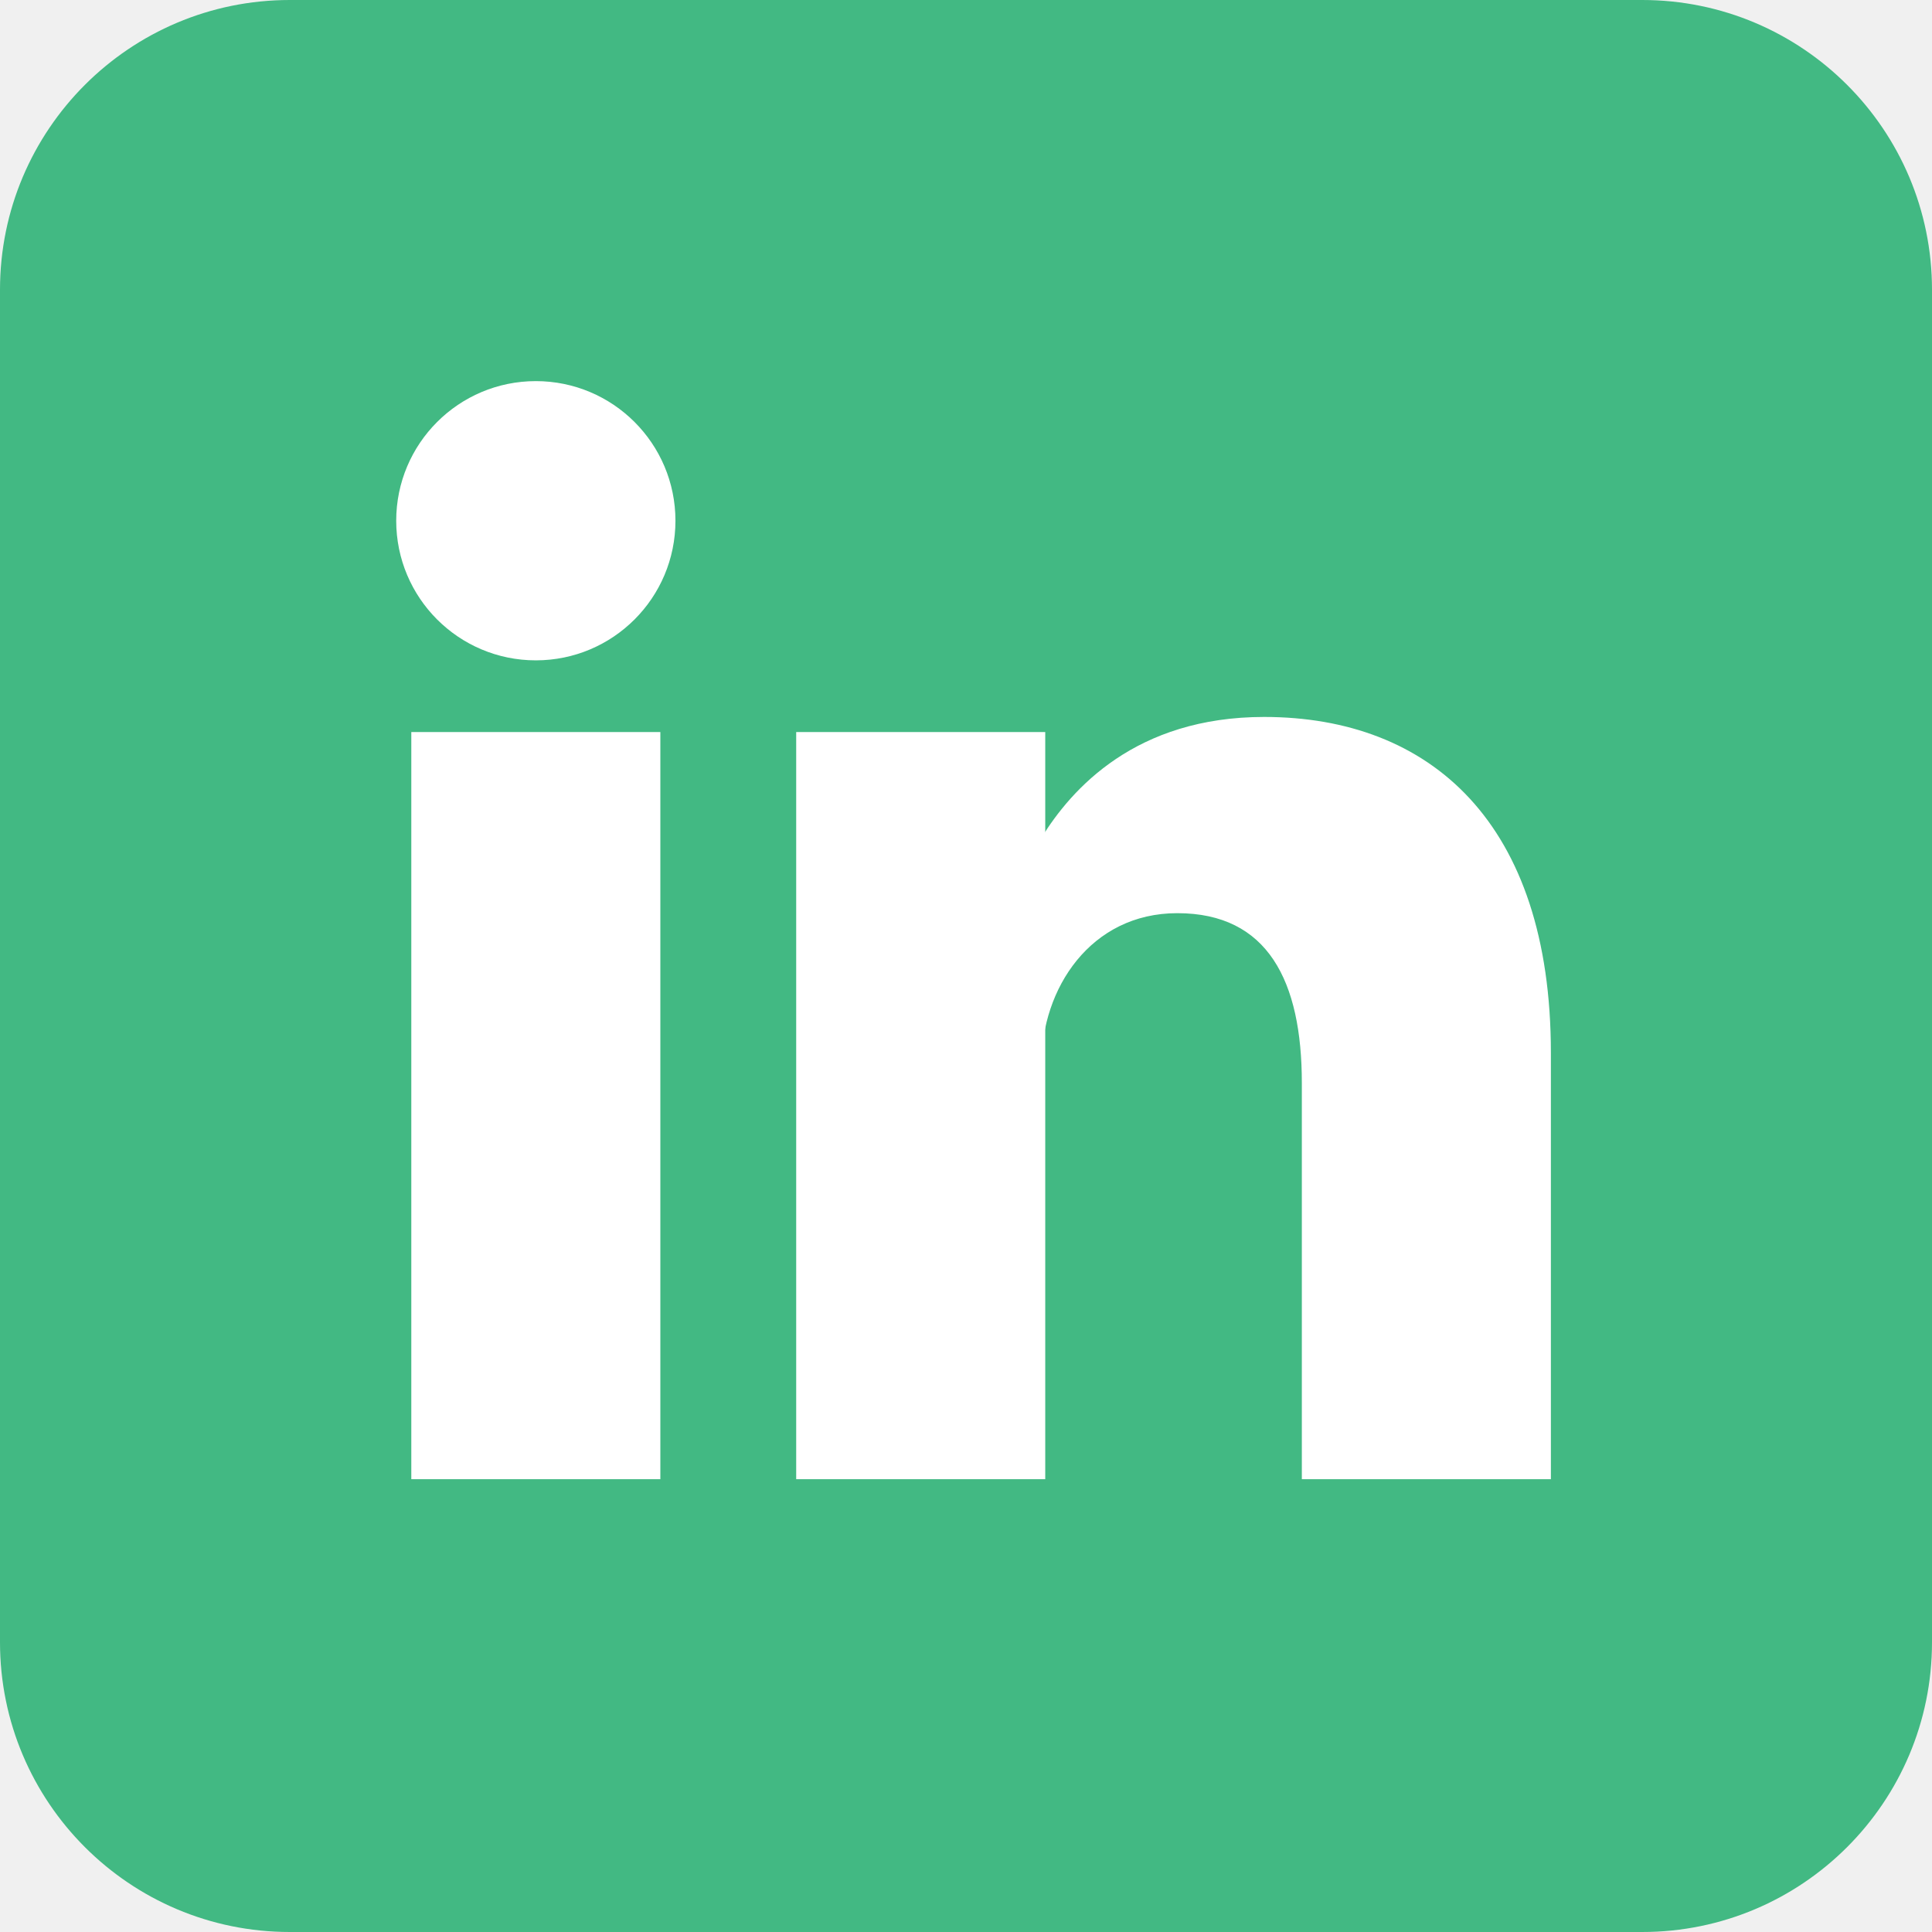
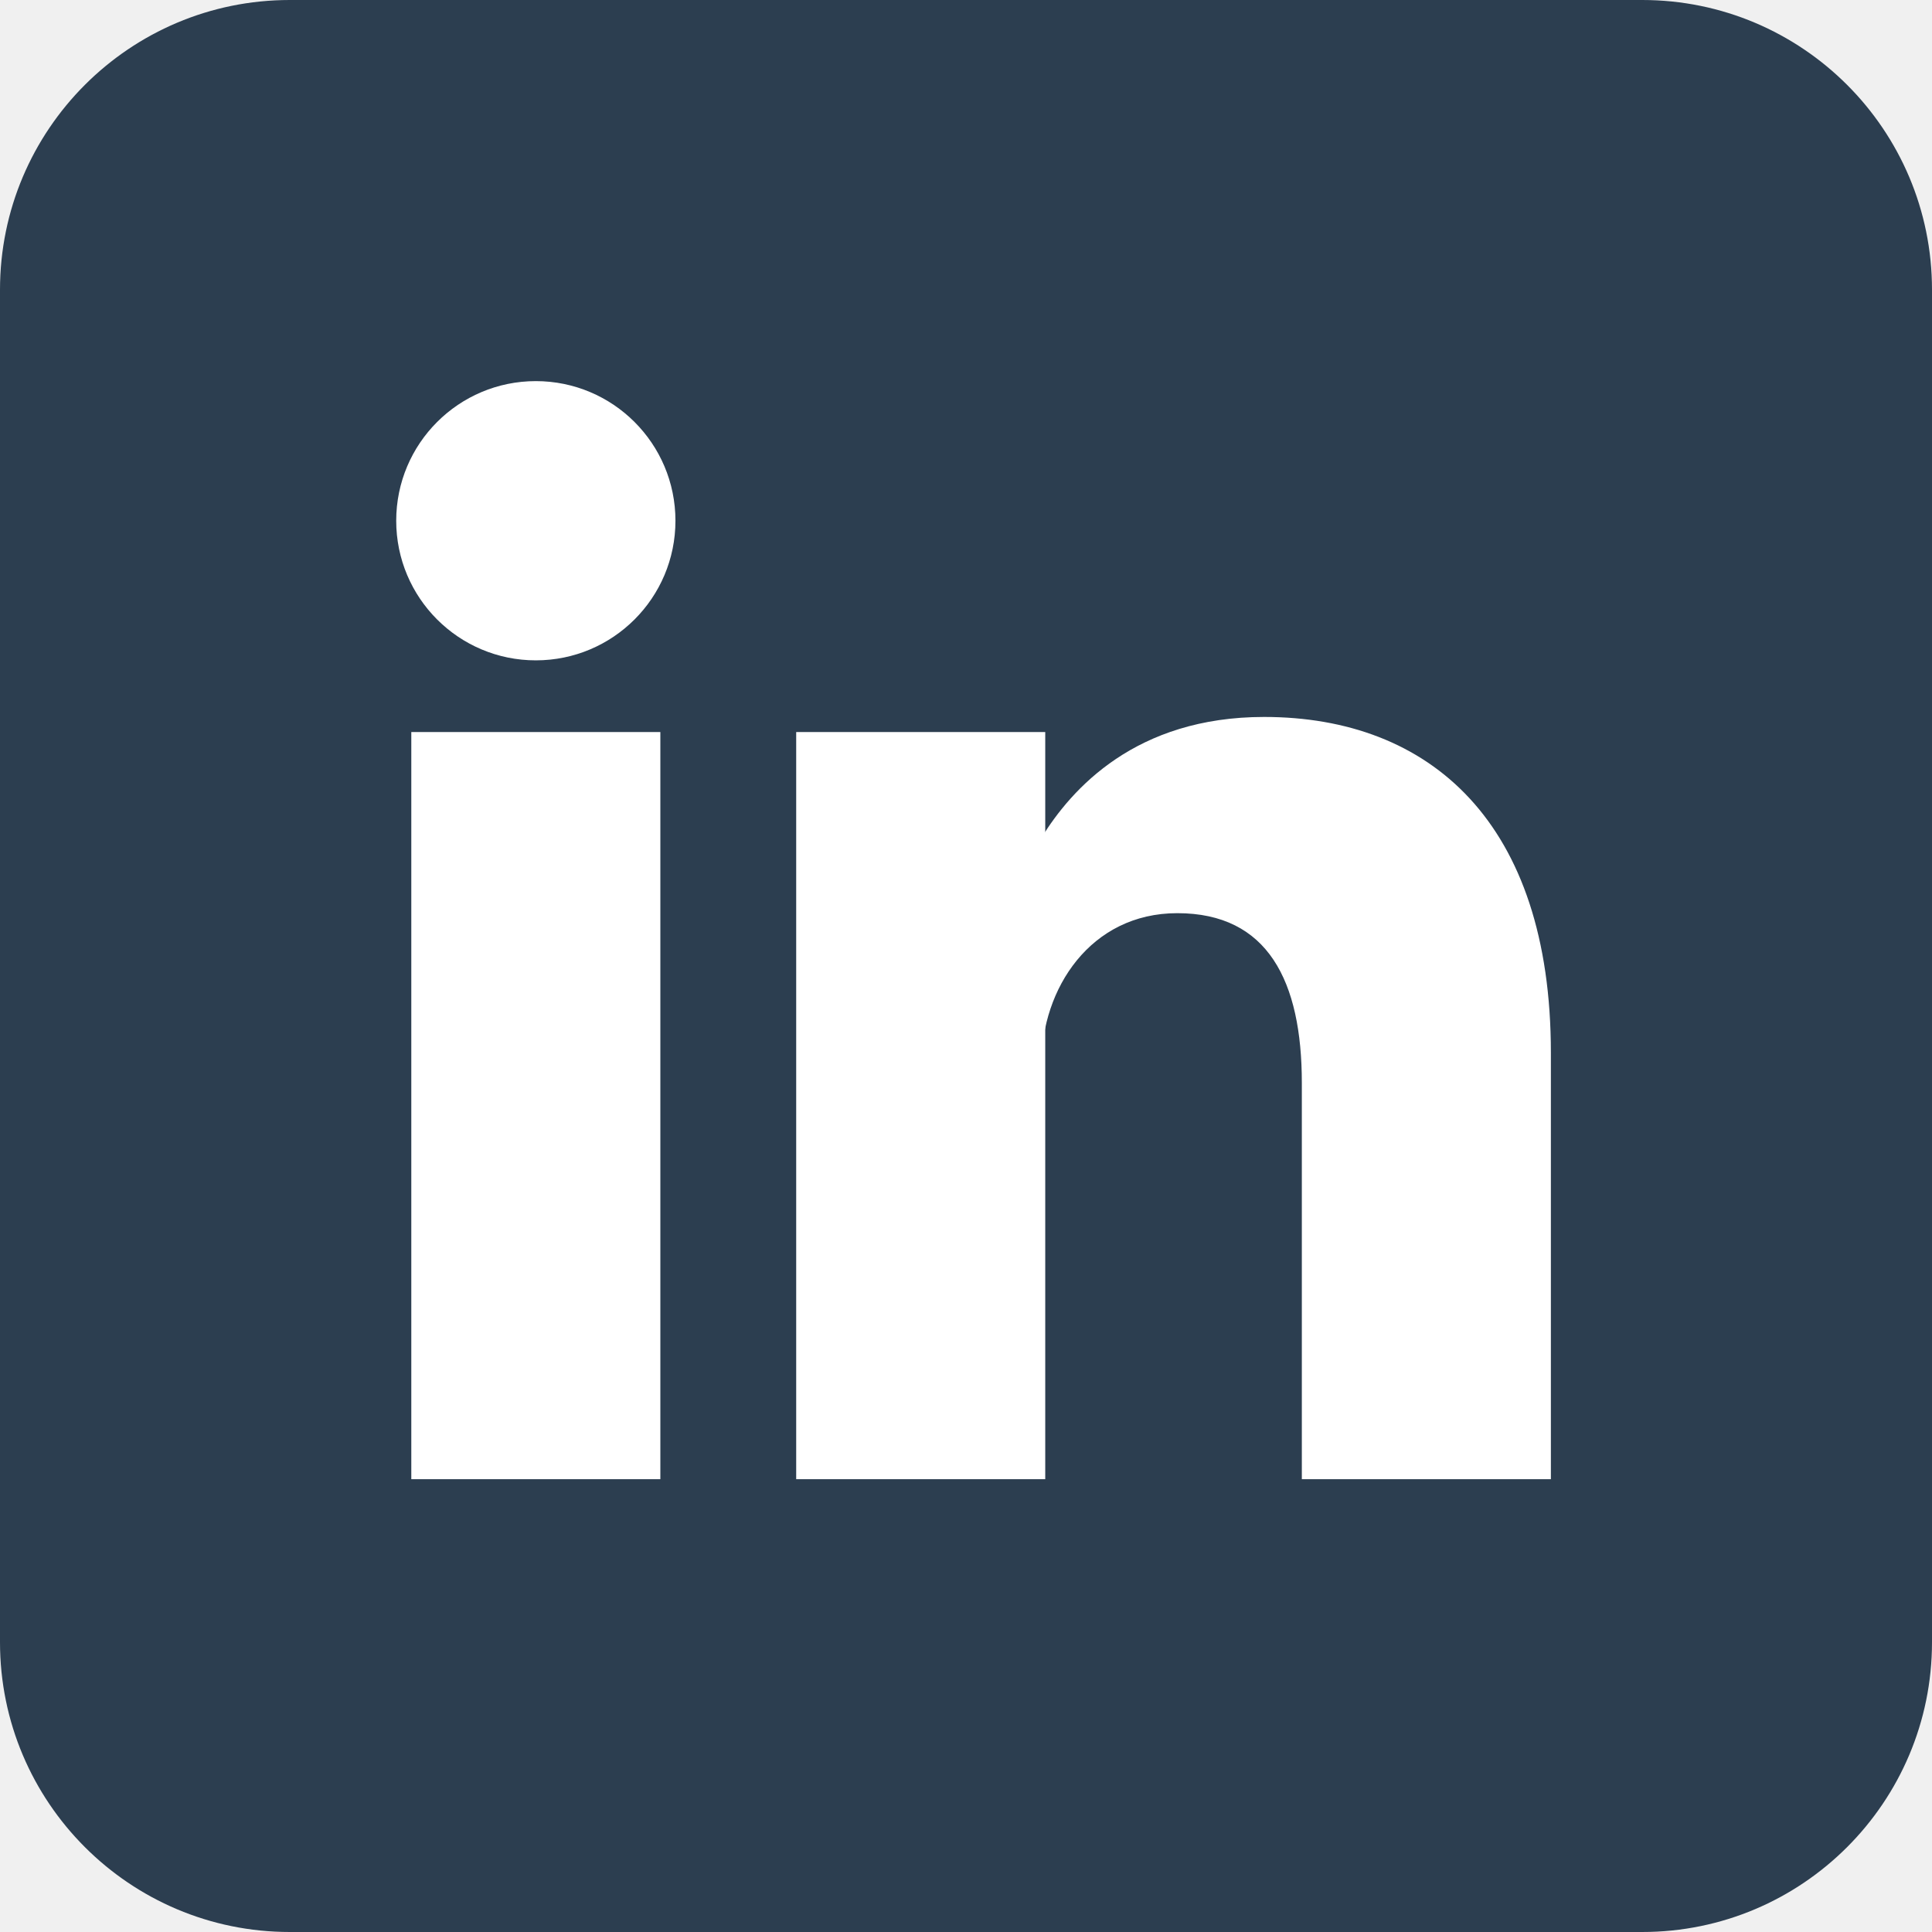
<svg xmlns="http://www.w3.org/2000/svg" aria-label="LinkedIn" role="img" viewBox="0 0 512 512" fill="#fff">
-   <rect width="512" height="512" rx="15%" fill="#42b983" />
+   <rect width="512" height="512" rx="15%" fill="#2c3e50" />
  <circle cx="142" cy="138" r="37" />
  <path stroke="#fff" stroke-width="66" d="M244 194v198M142 194v198" />
  <path d="M276 282c0-20 13-40 36-40 24 0 33 18 33 45v105h66V279c0-61-32-89-76-89-34 0-51 19-59 32" />
</svg>
